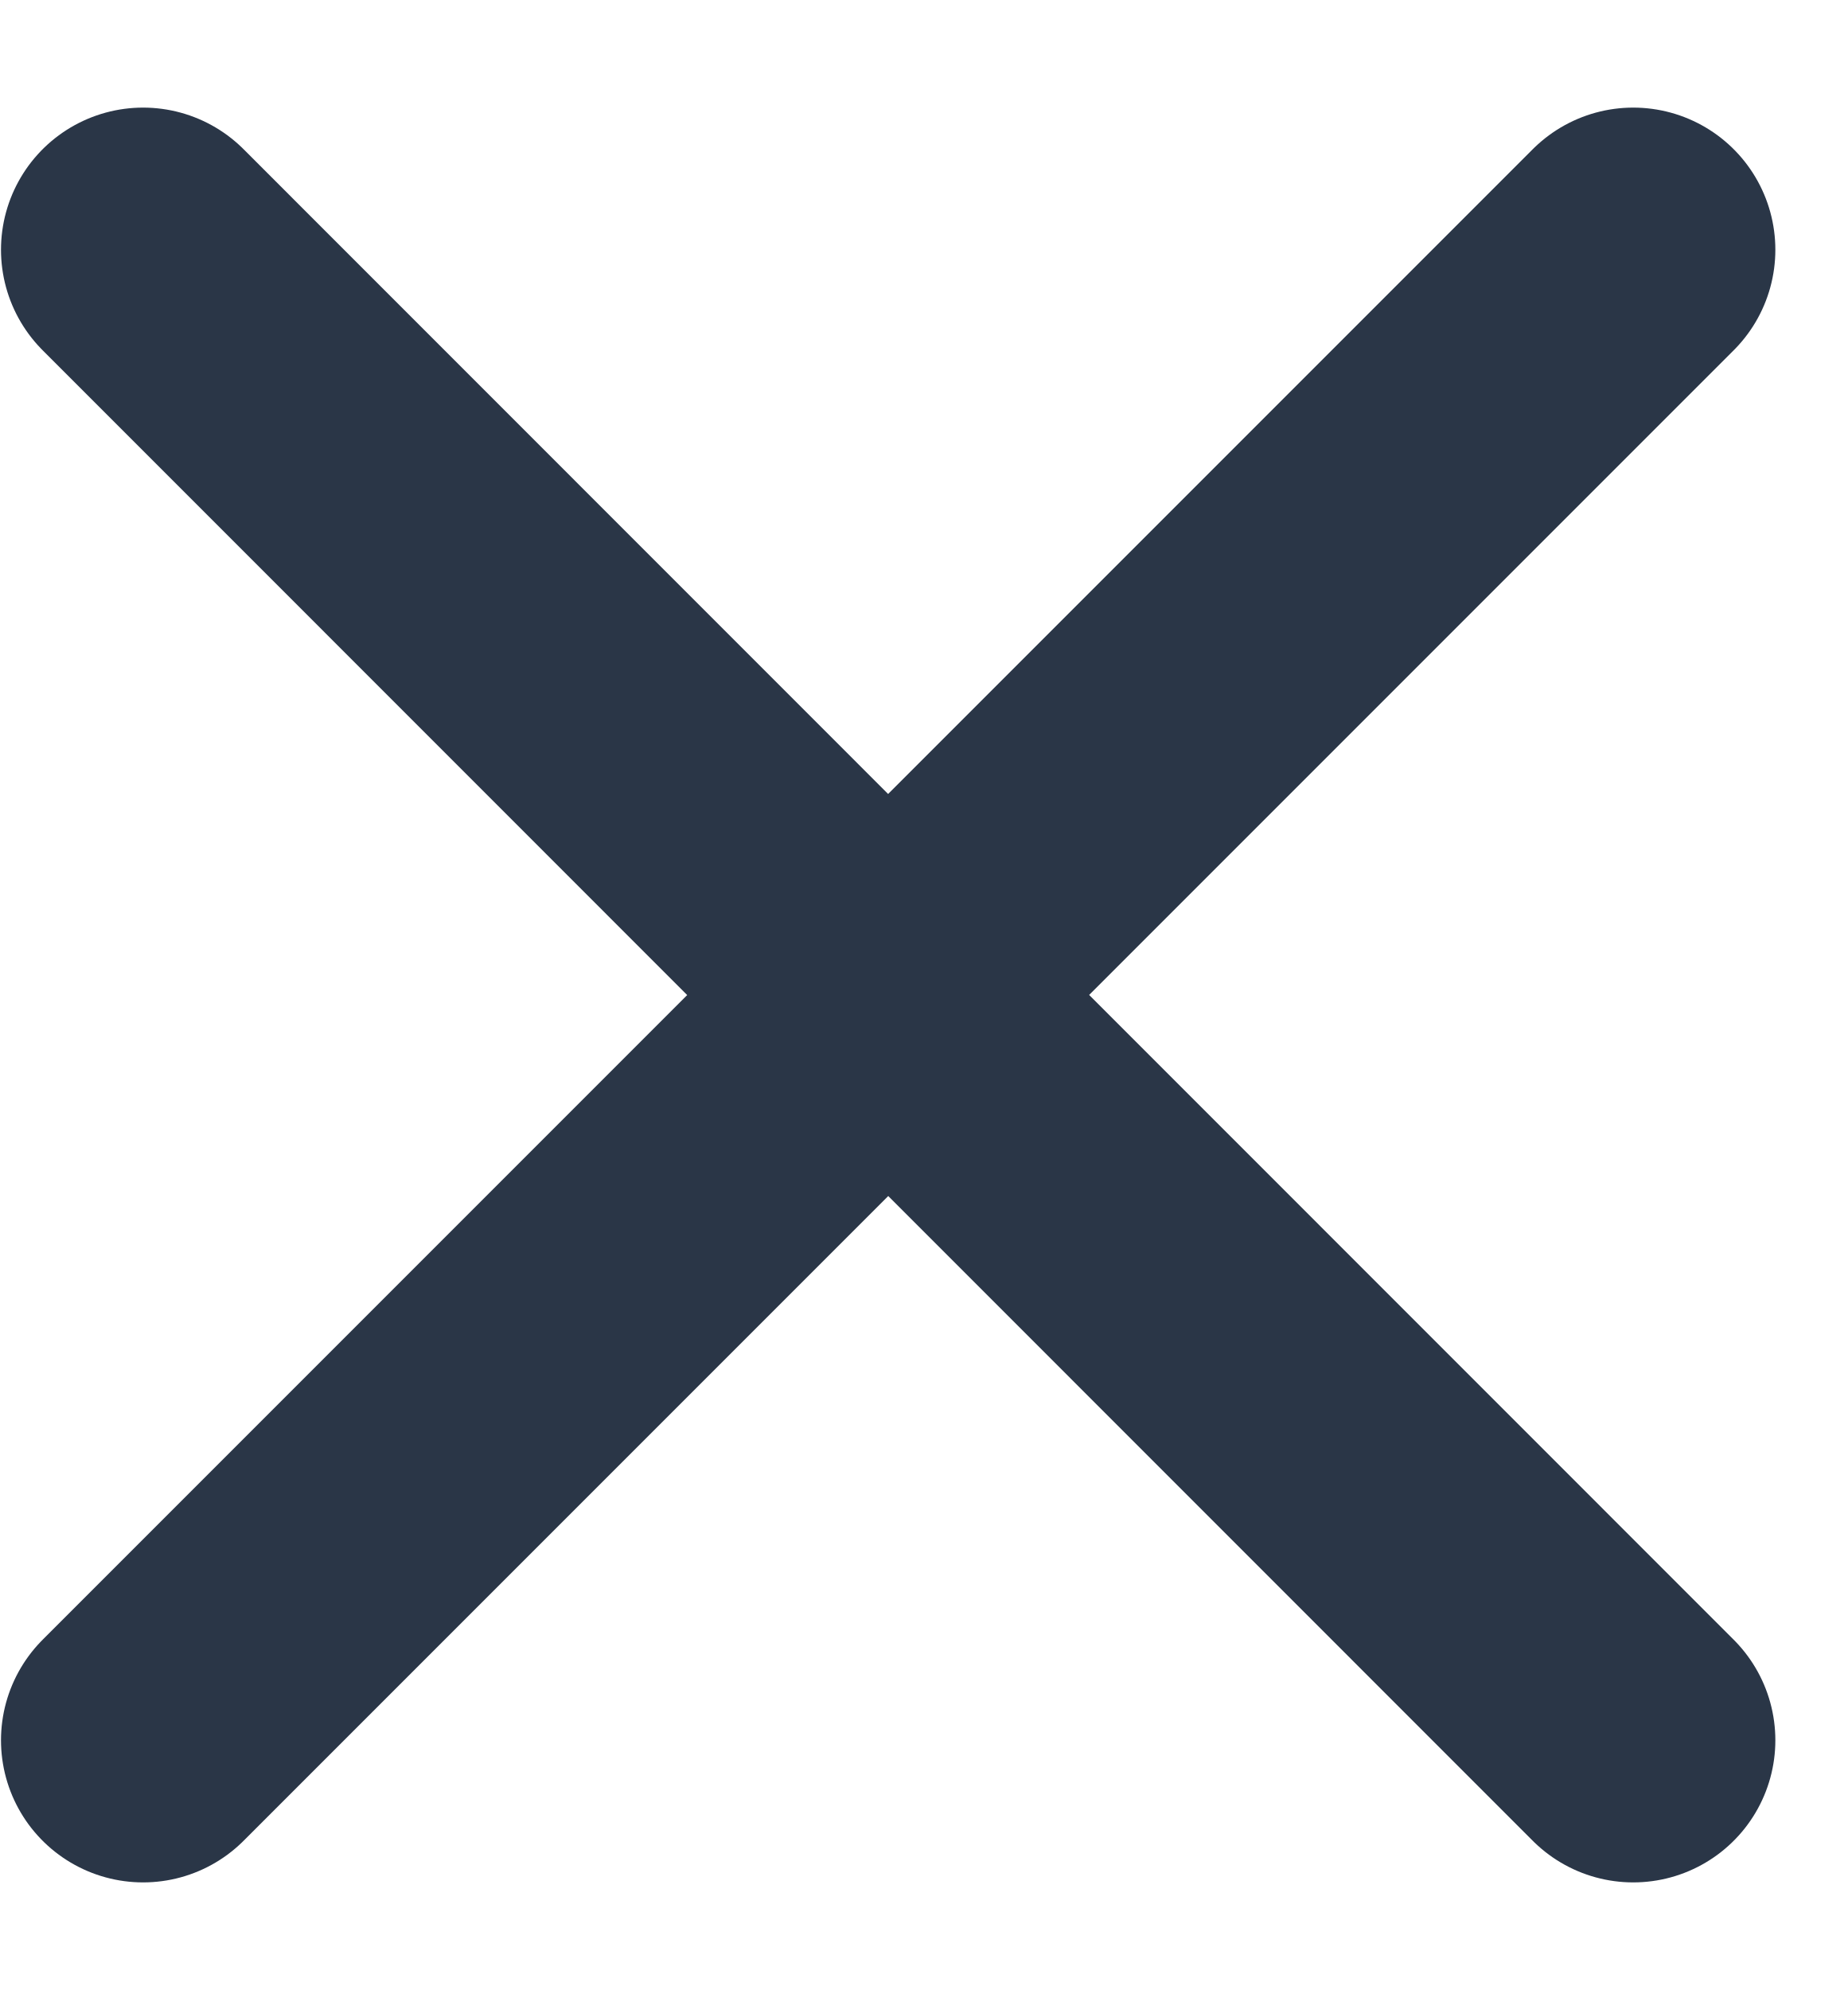
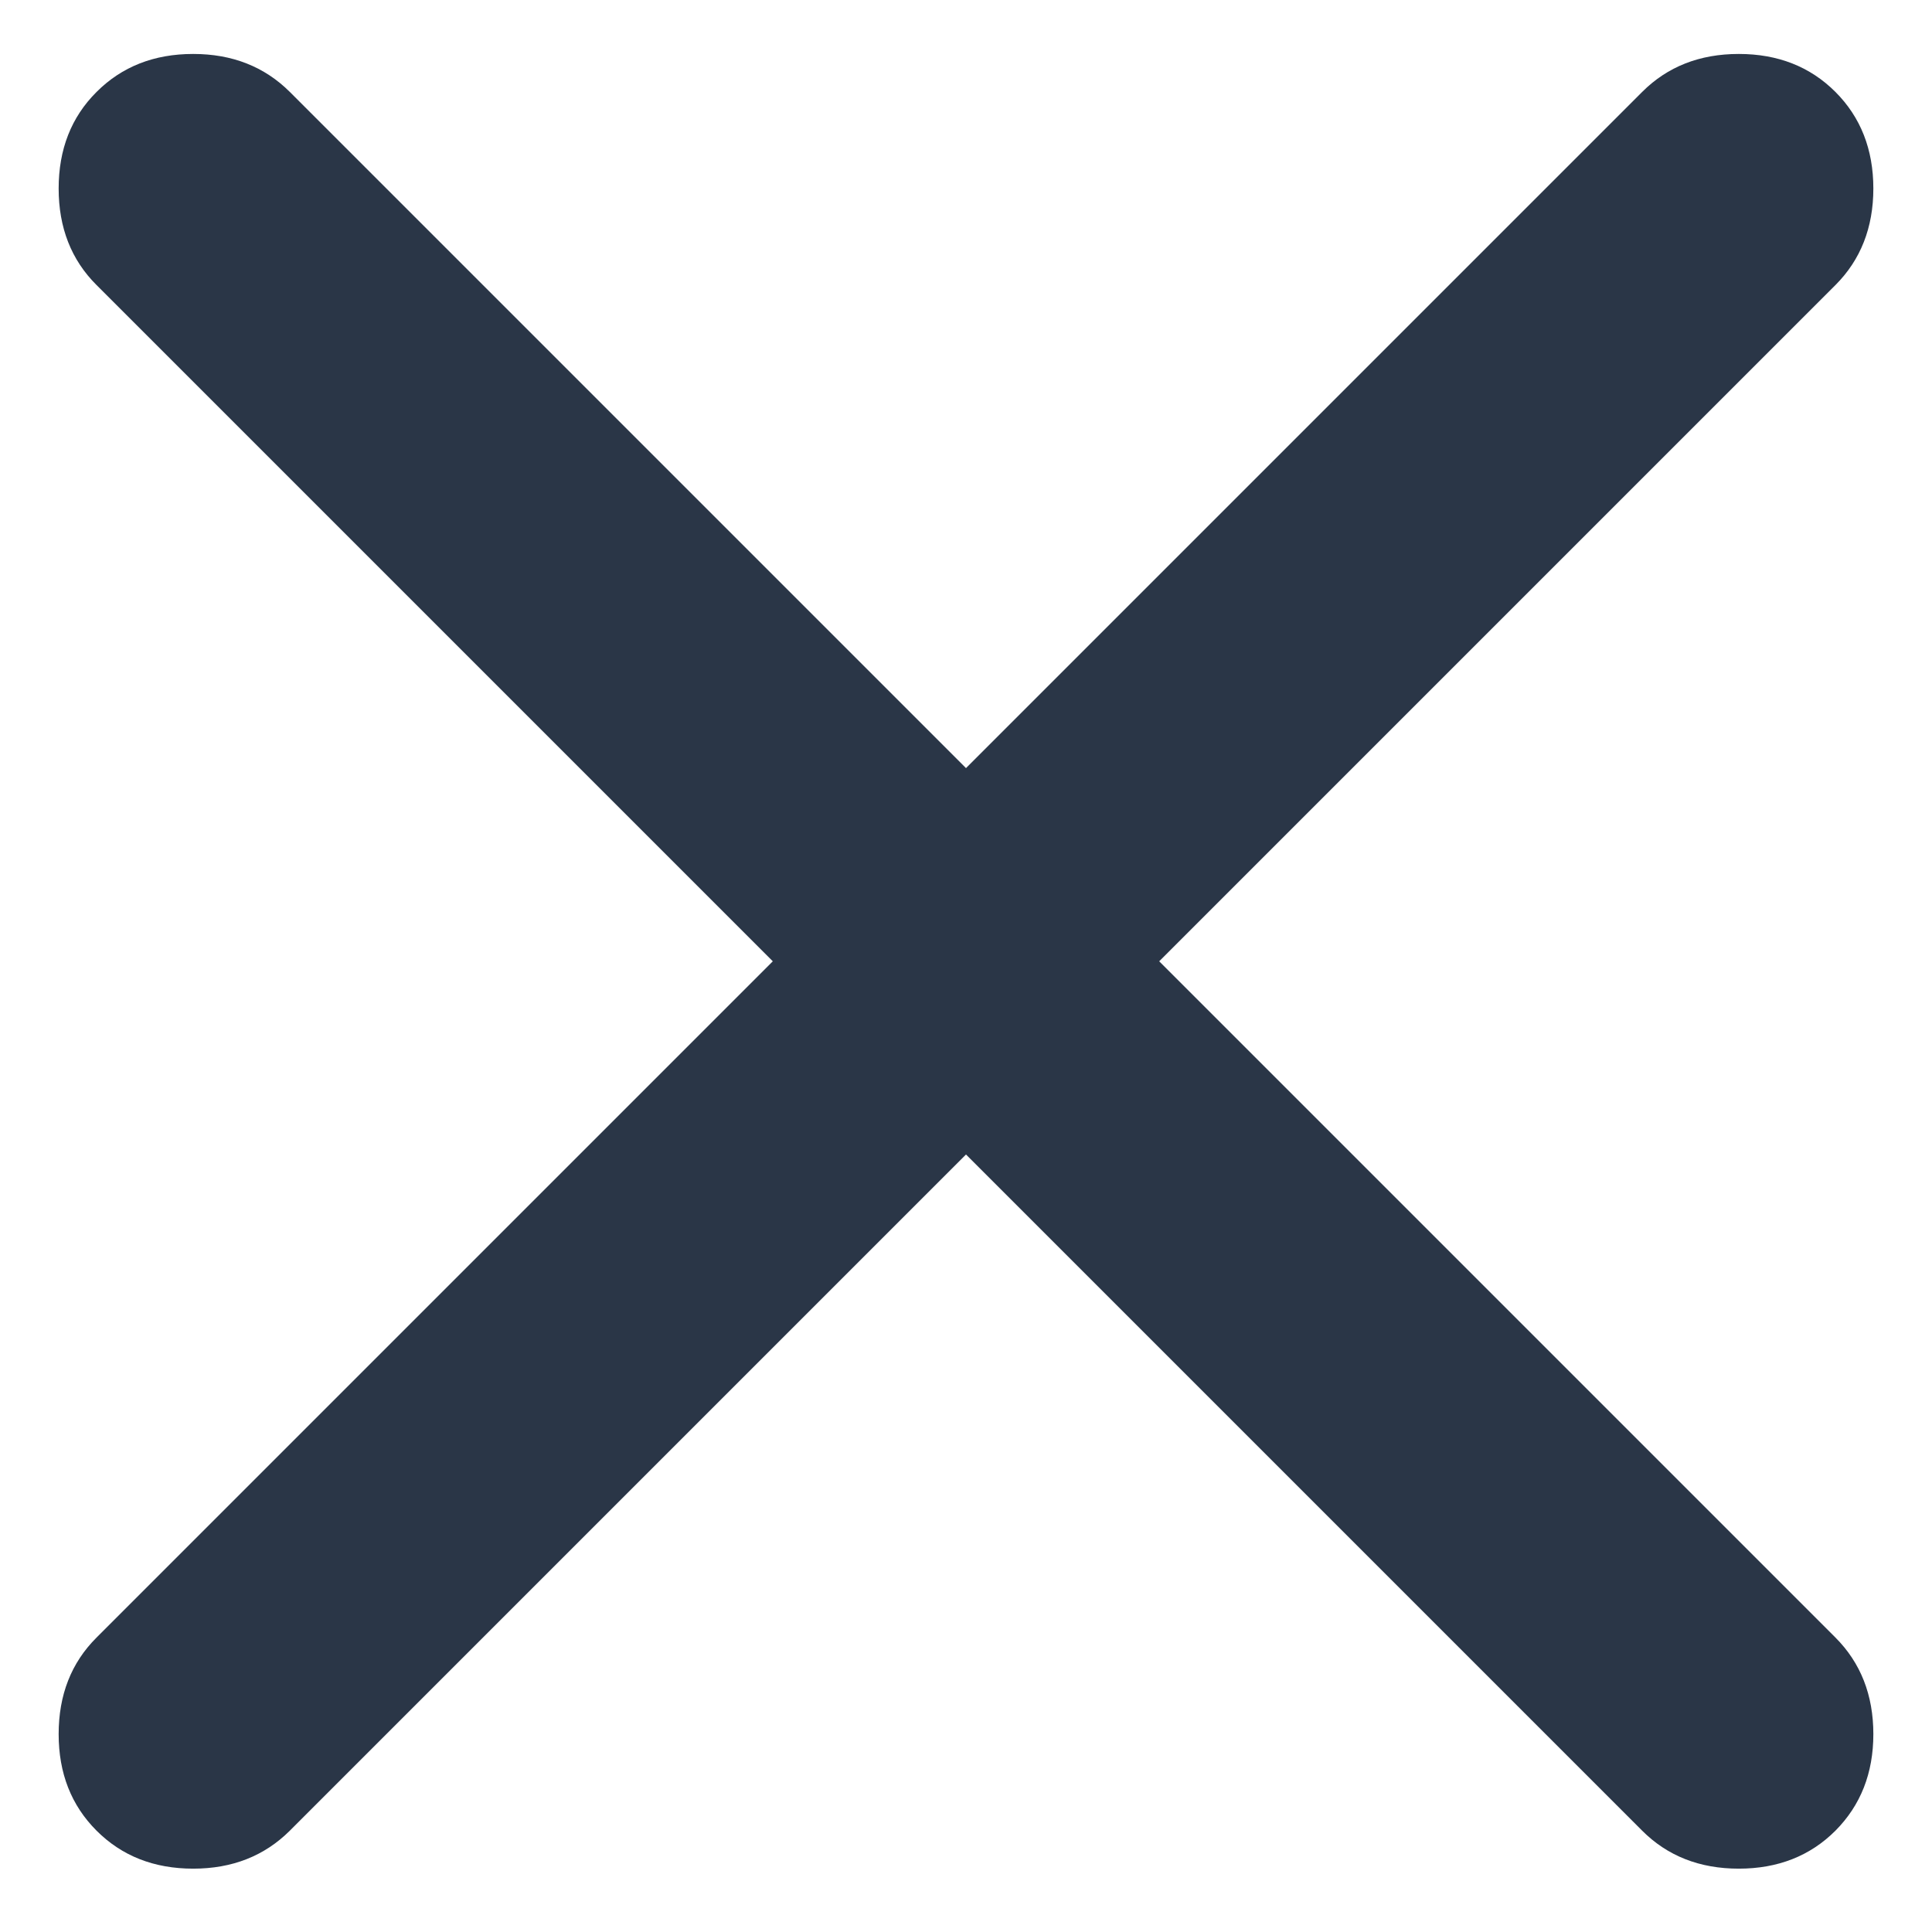
- <svg xmlns="http://www.w3.org/2000/svg" width="13" height="14" viewBox="0 0 13 14" fill="none">
-   <path d="M6.25 7L11.492 12.243M1.007 12.243L6.25 7L1.007 12.243ZM11.492 1.757L6.249 7L11.492 1.757ZM6.249 7L1.007 1.757L6.249 7Z" stroke="#2A3647" stroke-width="2" stroke-linecap="round" stroke-linejoin="round" />
+ <svg xmlns="http://www.w3.org/2000/svg" width="14" height="14" viewBox="0 0 14 14" fill="none">
+   <path d="M7 8.366L2.1 13.266C1.916 13.449 1.683 13.541 1.4 13.541C1.116 13.541 0.883 13.449 0.7 13.266C0.516 13.082 0.425 12.849 0.425 12.566C0.425 12.283 0.516 12.049 0.7 11.866L5.6 6.966L0.7 2.066C0.516 1.883 0.425 1.649 0.425 1.366C0.425 1.083 0.516 0.849 0.7 0.666C0.883 0.483 1.116 0.391 1.4 0.391C1.683 0.391 1.916 0.483 2.1 0.666L7 5.566L11.9 0.666C12.083 0.483 12.316 0.391 12.6 0.391C12.883 0.391 13.117 0.483 13.3 0.666C13.483 0.849 13.575 1.083 13.575 1.366C13.575 1.649 13.483 1.883 13.3 2.066L8.4 6.966L13.3 11.866C13.483 12.049 13.575 12.283 13.575 12.566C13.575 12.849 13.483 13.082 13.3 13.266C13.117 13.449 12.883 13.541 12.6 13.541C12.316 13.541 12.083 13.449 11.9 13.266L7 8.366Z" fill="#2A3647" />
</svg>
